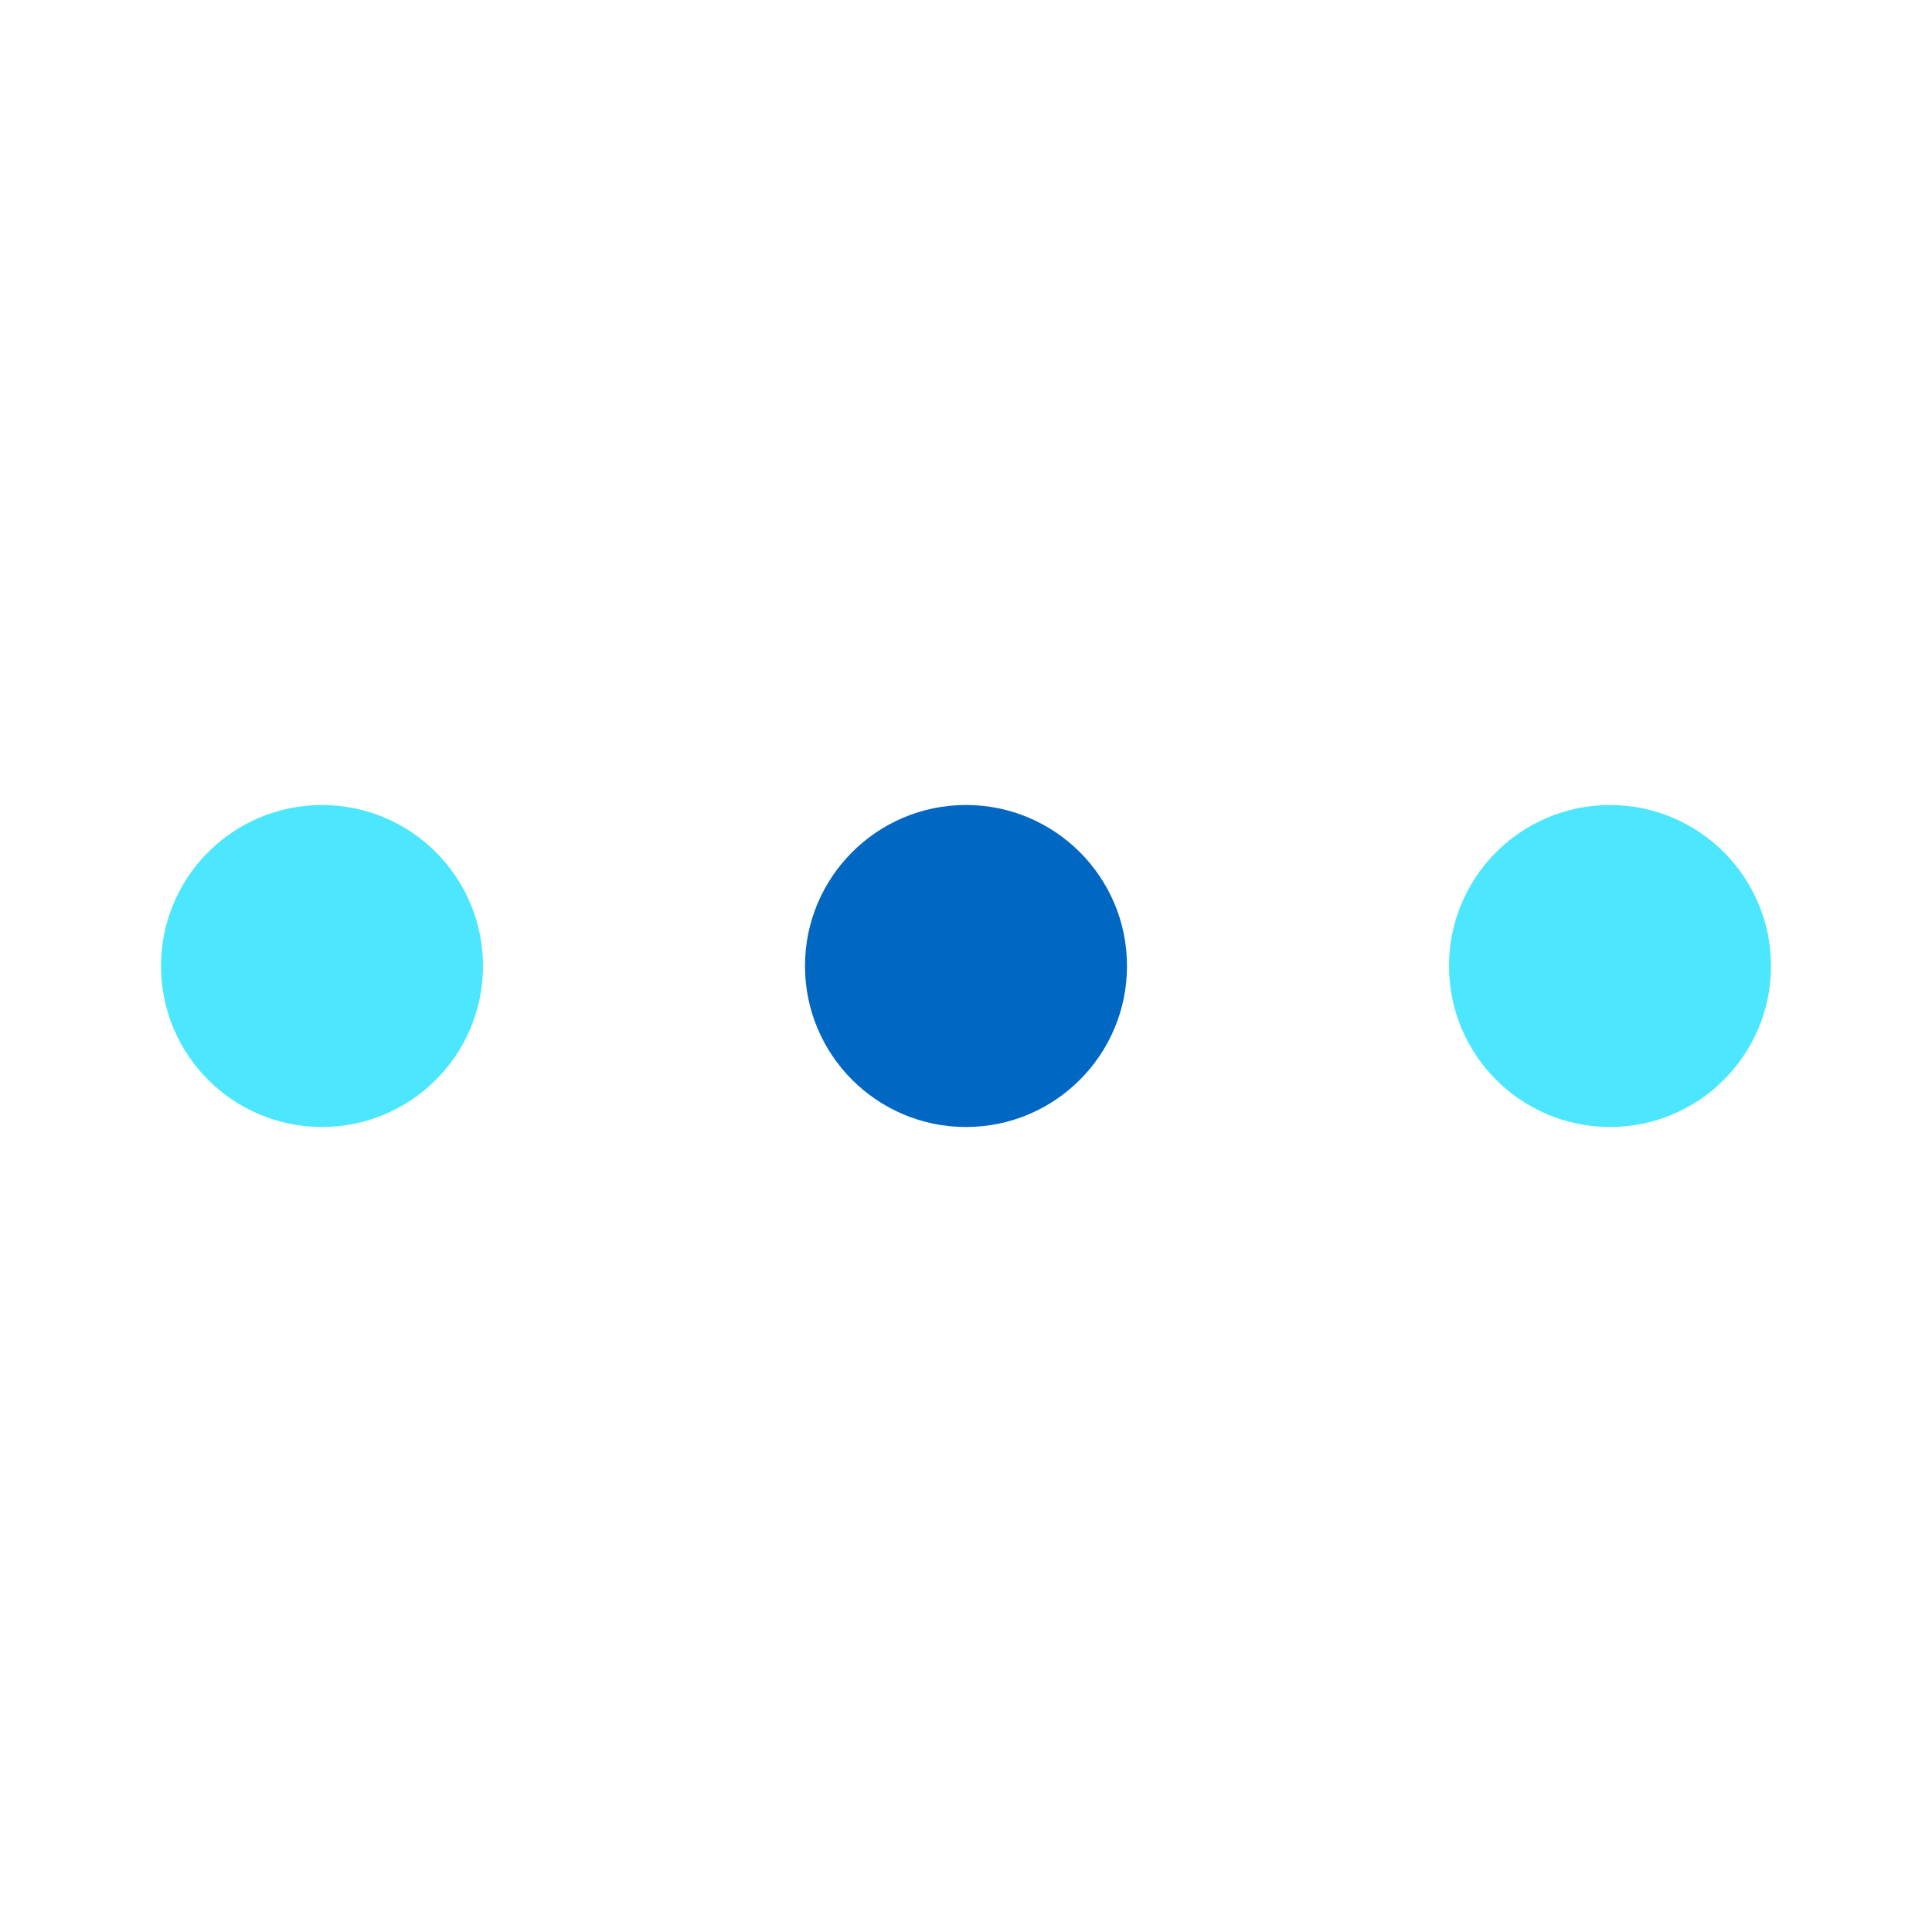
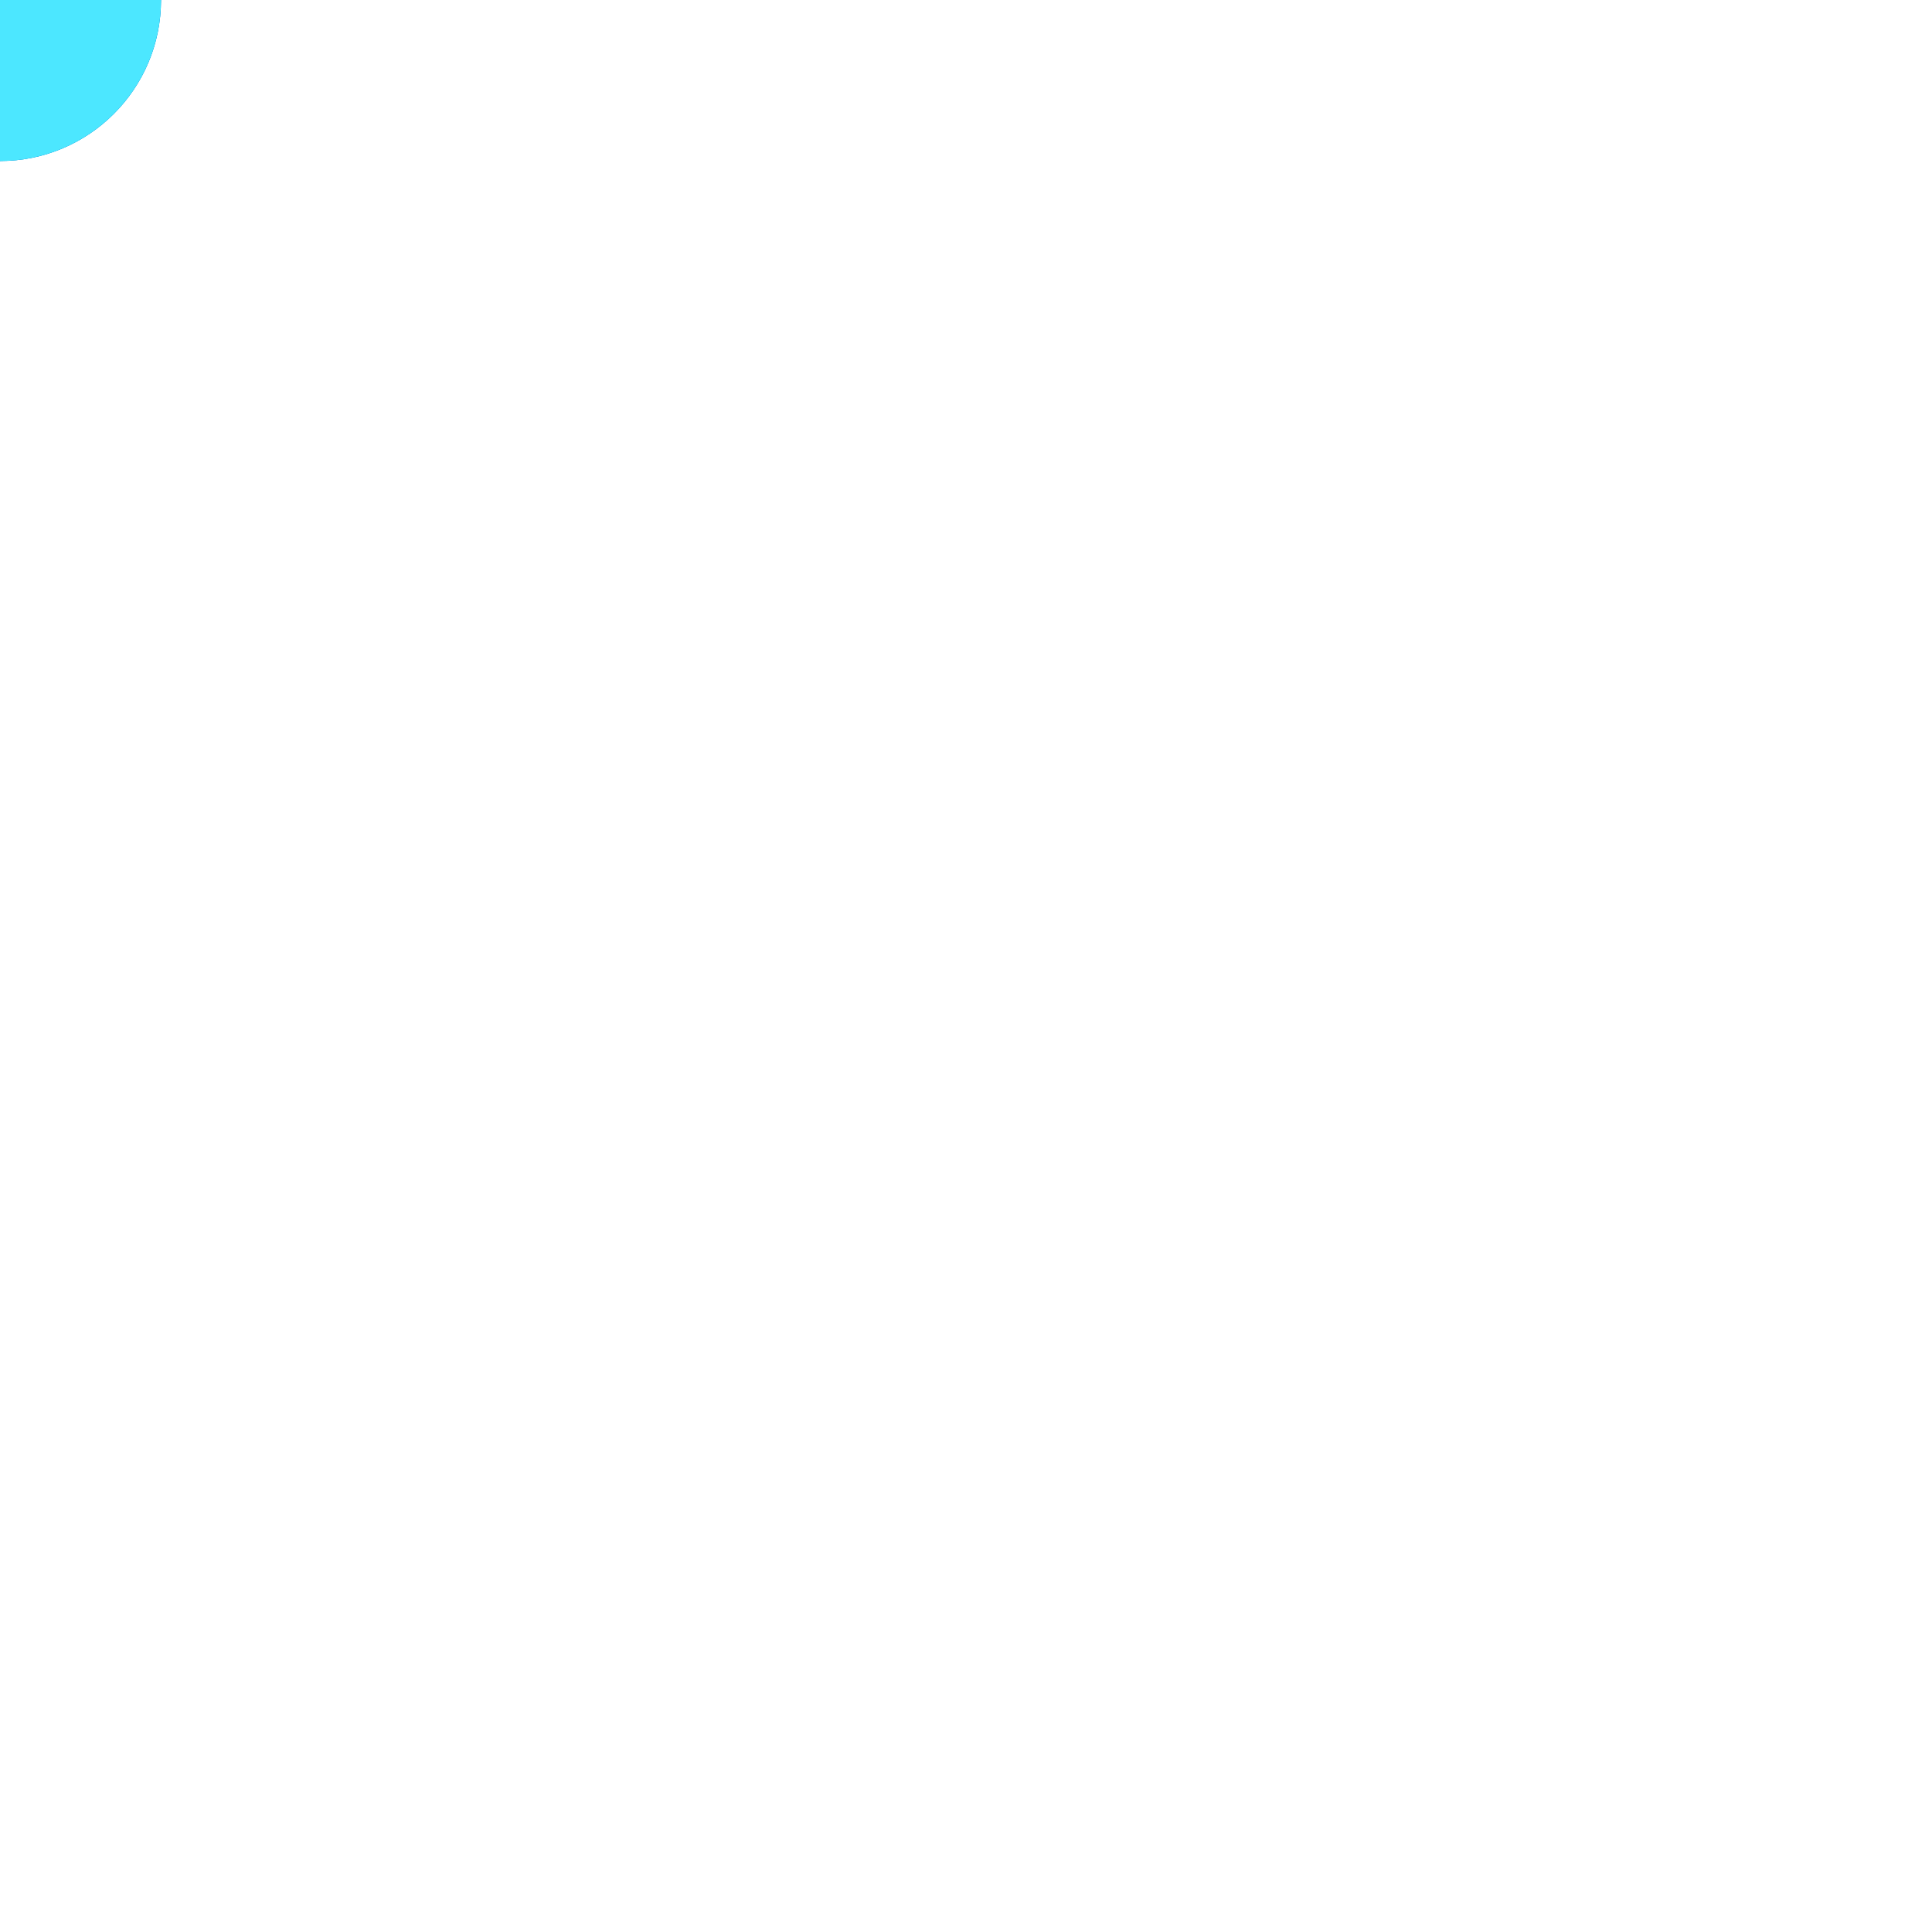
- <svg xmlns="http://www.w3.org/2000/svg" id="waiting" viewBox="0 0 24 24" shape-rendering="geometricPrecision" text-rendering="geometricPrecision">
-   <style>
- #waiting-u-01_to {animation: waiting-u-01_to__to 1000ms linear infinite normal forwards}@keyframes waiting-u-01_to__to { 0% {transform: translate(4px,12px);animation-timing-function: cubic-bezier(0.42,-0.005,0.58,0.995)} 35% {transform: translate(4px,8px);animation-timing-function: cubic-bezier(0.42,-0.005,0.58,0.995)} 65% {transform: translate(4px,12px)} 100% {transform: translate(4px,12px)}} #waiting-u-02_to {animation: waiting-u-02_to__to 1000ms linear infinite normal forwards}@keyframes waiting-u-02_to__to { 0% {transform: translate(12px,12px)} 12% {transform: translate(12px,12px);animation-timing-function: cubic-bezier(0.42,0,0.58,1)} 47% {transform: translate(12px,8px);animation-timing-function: cubic-bezier(0.42,0,0.58,1)} 77% {transform: translate(12px,12px)} 100% {transform: translate(12px,12px)}} #waiting-u-03_to {animation: waiting-u-03_to__to 1000ms linear infinite normal forwards}@keyframes waiting-u-03_to__to { 0% {transform: translate(20px,12px)} 24% {transform: translate(20px,12px);animation-timing-function: cubic-bezier(0.42,0,0.58,1)} 59% {transform: translate(20px,8px);animation-timing-function: cubic-bezier(0.42,0,0.58,1)} 89% {transform: translate(20px,12px)} 100% {transform: translate(20px,12px)}}
- </style>
-   <g id="waiting-u-01_to" transform="translate(4,12)">
-     <circle id="waiting-u-01" r="2" transform="translate(0,0)" fill="#4ce7ff" />
+ <svg xmlns="http://www.w3.org/2000/svg" viewBox="0 0 24 24">
+   <style>#a{animation:a 1s linear infinite}#b{animation:b 1s linear infinite}#c{animation:c 1s linear infinite}@keyframes a{0%,65%,to{transform:translate(4px,12px)}35%{transform:translate(4px,8px)}}@keyframes b{0%,12%,77%,to{transform:translate(12px,12px)}47%{transform:translate(12px,8px)}}@keyframes c{0%,24%,89%,to{transform:translate(20px,12px)}59%{transform:translate(20px,8px)}}</style>
+   <g id="a">
+     <circle r="2" fill="#4ce7ff" />
  </g>
-   <g id="waiting-u-02_to" transform="translate(12,12)">
-     <circle id="waiting-u-02" r="2" transform="translate(0,0)" fill="#0067c2" />
+   <g id="b">
+     <circle r="2" fill="#0067c2" />
  </g>
-   <g id="waiting-u-03_to" transform="translate(20,12)">
-     <circle id="waiting-u-03" r="2" transform="translate(0,0)" fill="#4ce7ff" />
+   <g id="c">
+     <circle r="2" fill="#4ce7ff" />
  </g>
</svg>
